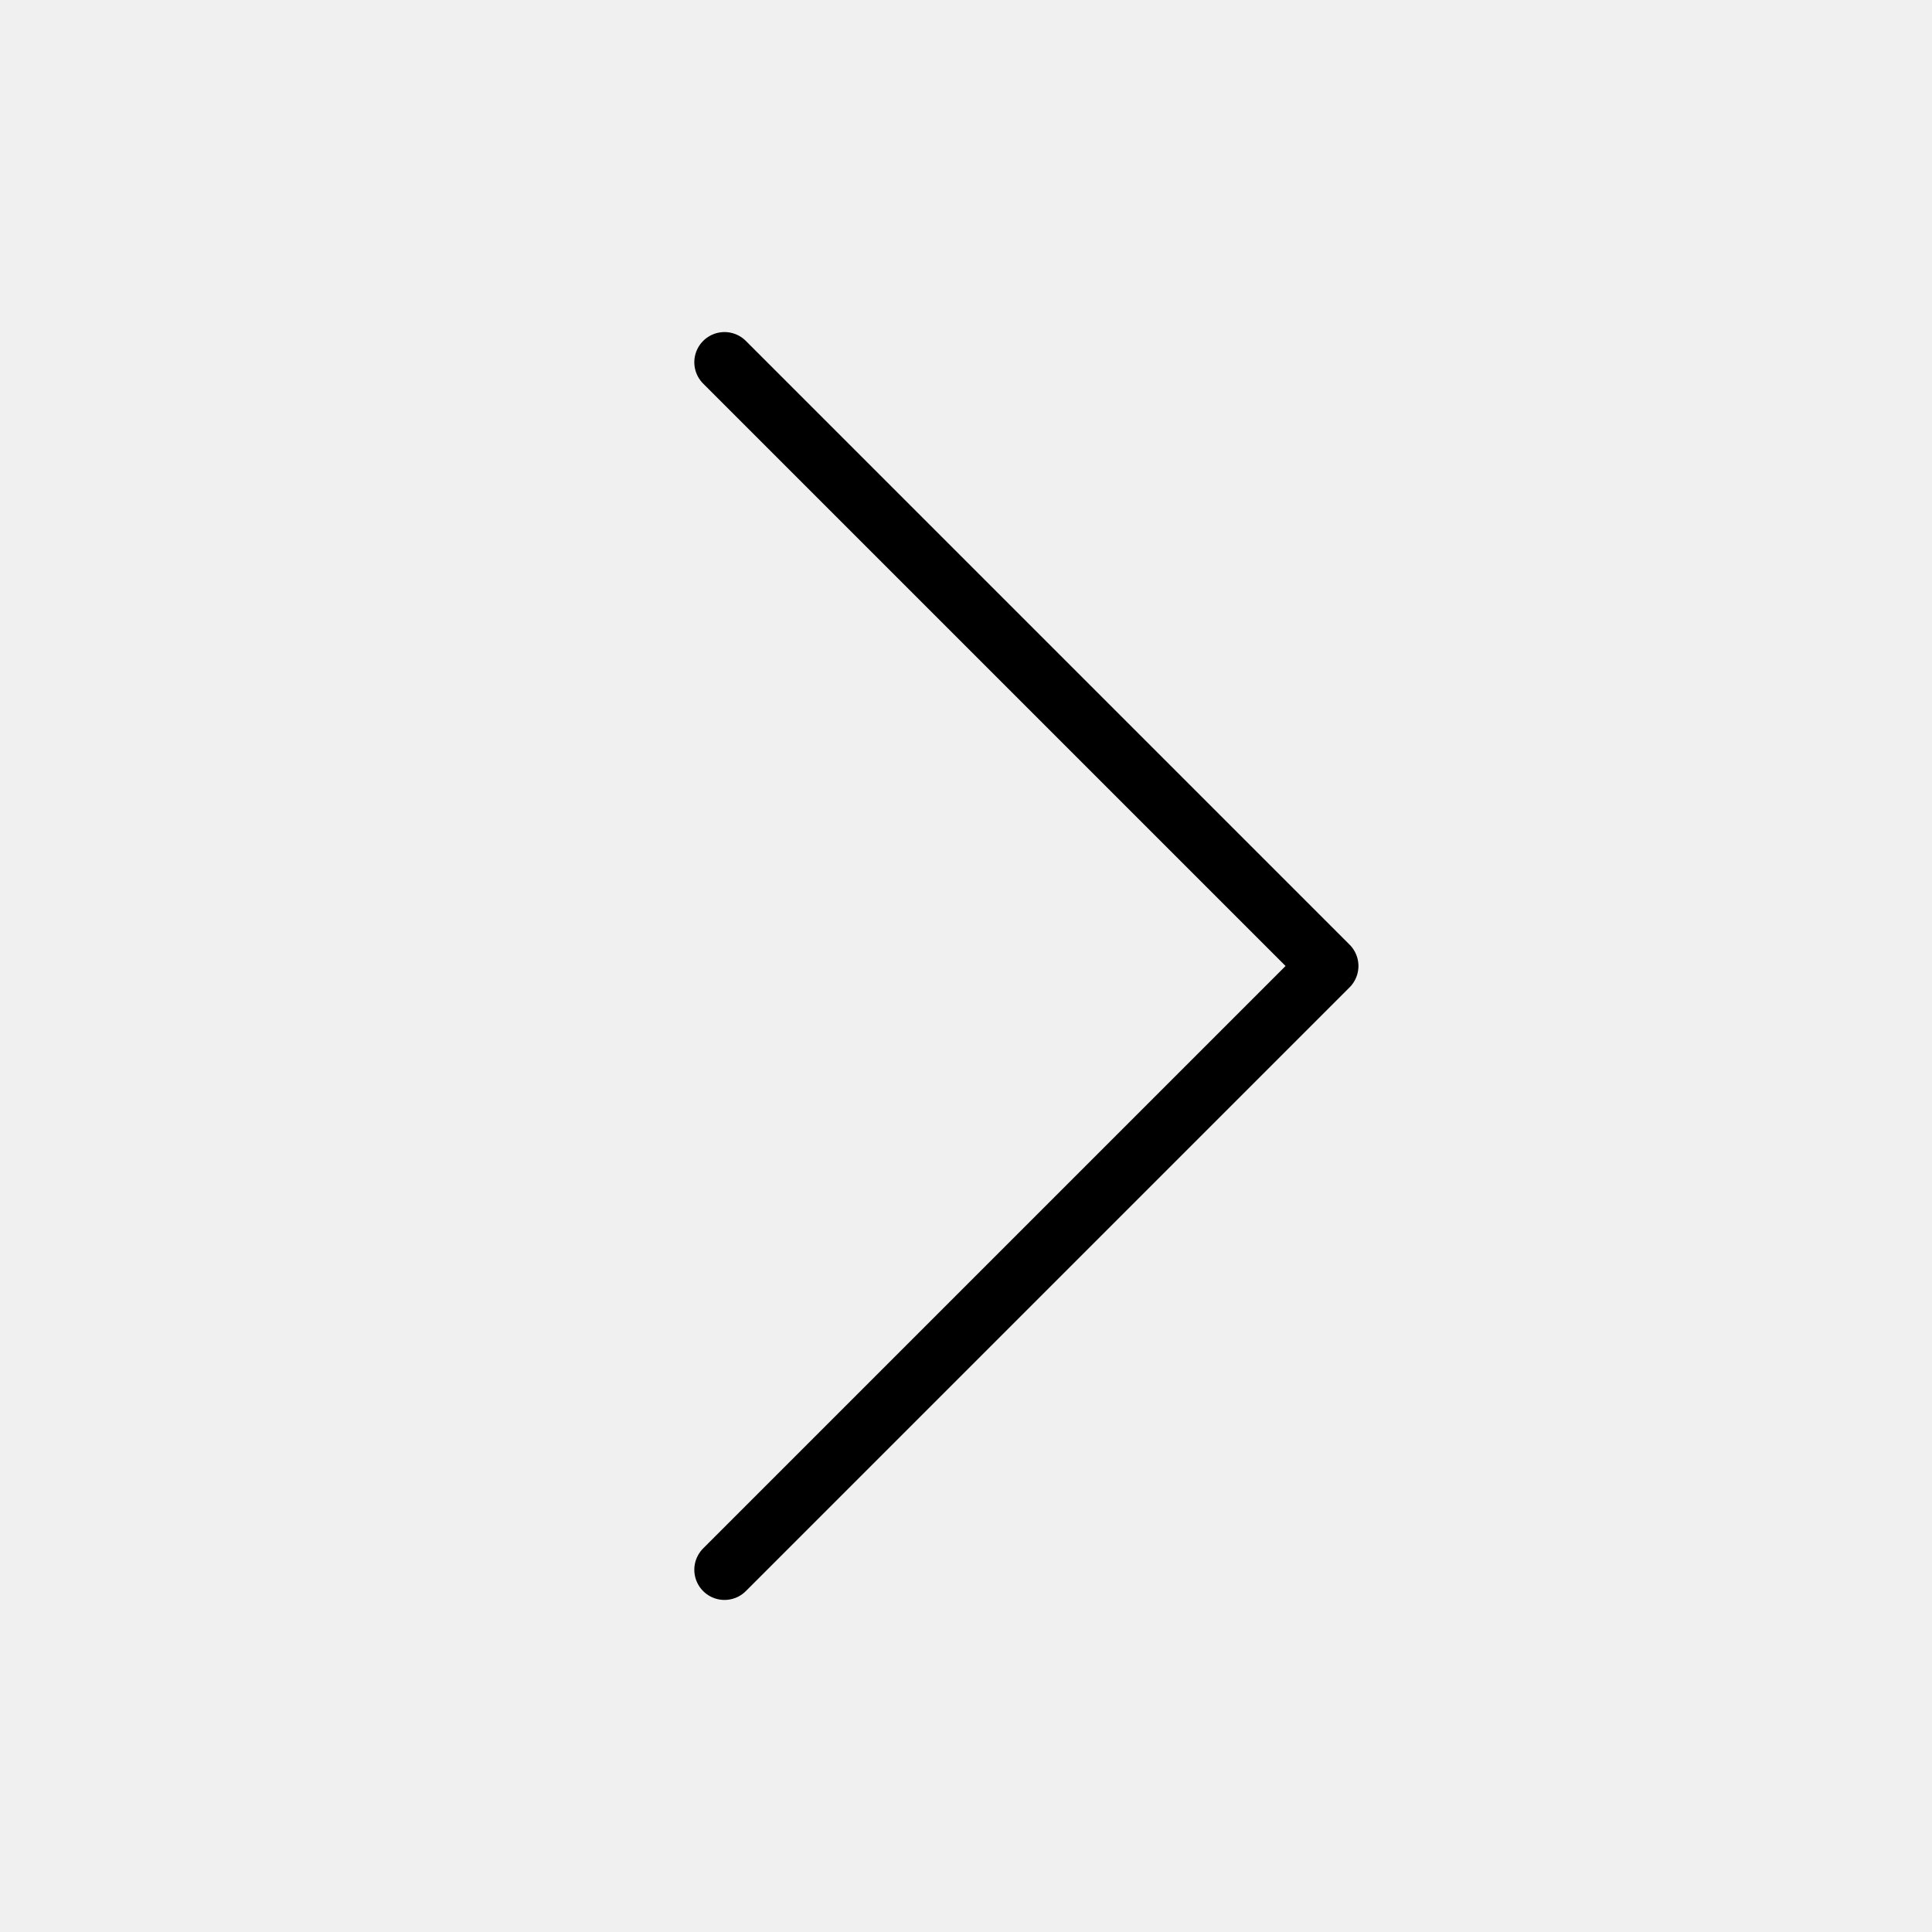
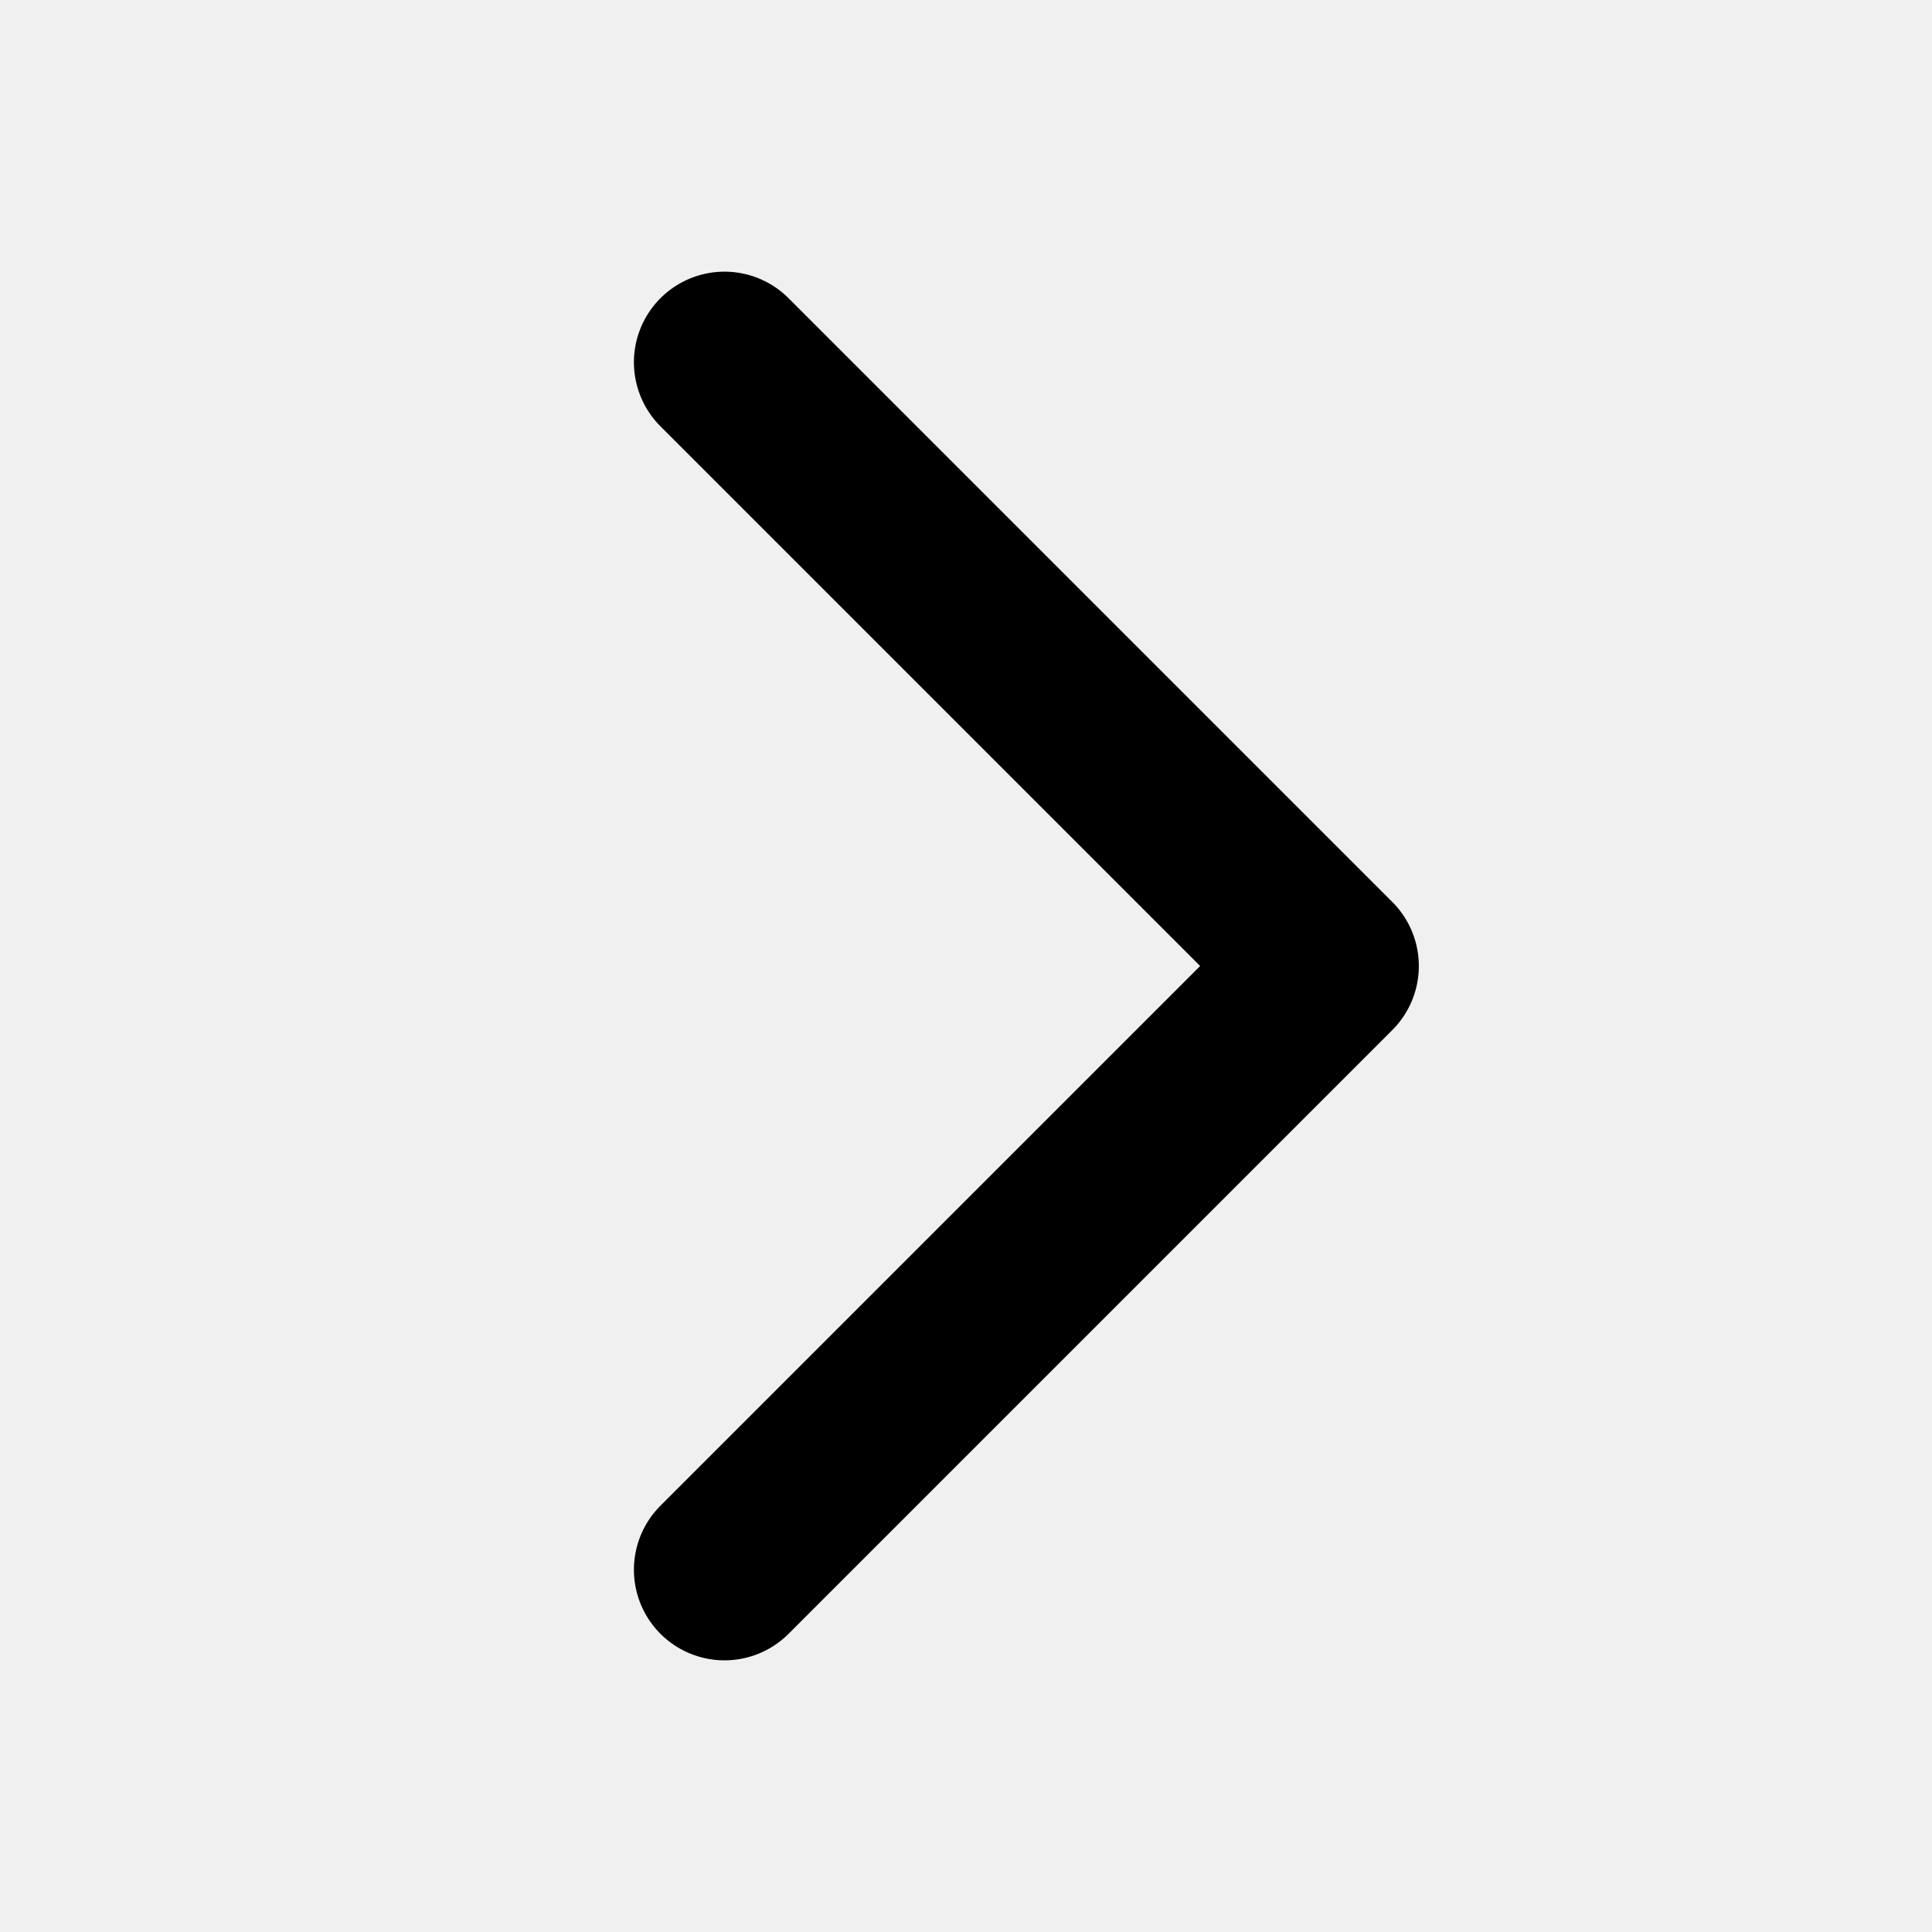
- <svg xmlns="http://www.w3.org/2000/svg" width="24" height="24" viewBox="0 0 24 24" fill="none">
-   <g clip-path="url(#clip0_514_404)">
-     <path d="M9 4.5L16.5 12L9 19.5" stroke="currentColor" stroke-width="0.75" stroke-linecap="round" stroke-linejoin="round" />
+ <svg xmlns="http://www.w3.org/2000/svg" width="100%" height="100%" viewBox="0 0 18 18" fill="none">
+   <g clip-path="url(#clip0_1535_2446)">
+     <path d="M6.75 3.375L12.375 9L6.75 14.625" stroke="currentColor" stroke-width="1.688" stroke-linecap="round" stroke-linejoin="round" />
  </g>
  <defs>
-     <clipPath id="clip0_514_404">
-       <rect width="24" height="24" fill="white" />
+     <clipPath id="clip0_1535_2446">
+       <rect width="18" height="18" fill="white" />
    </clipPath>
  </defs>
</svg>
